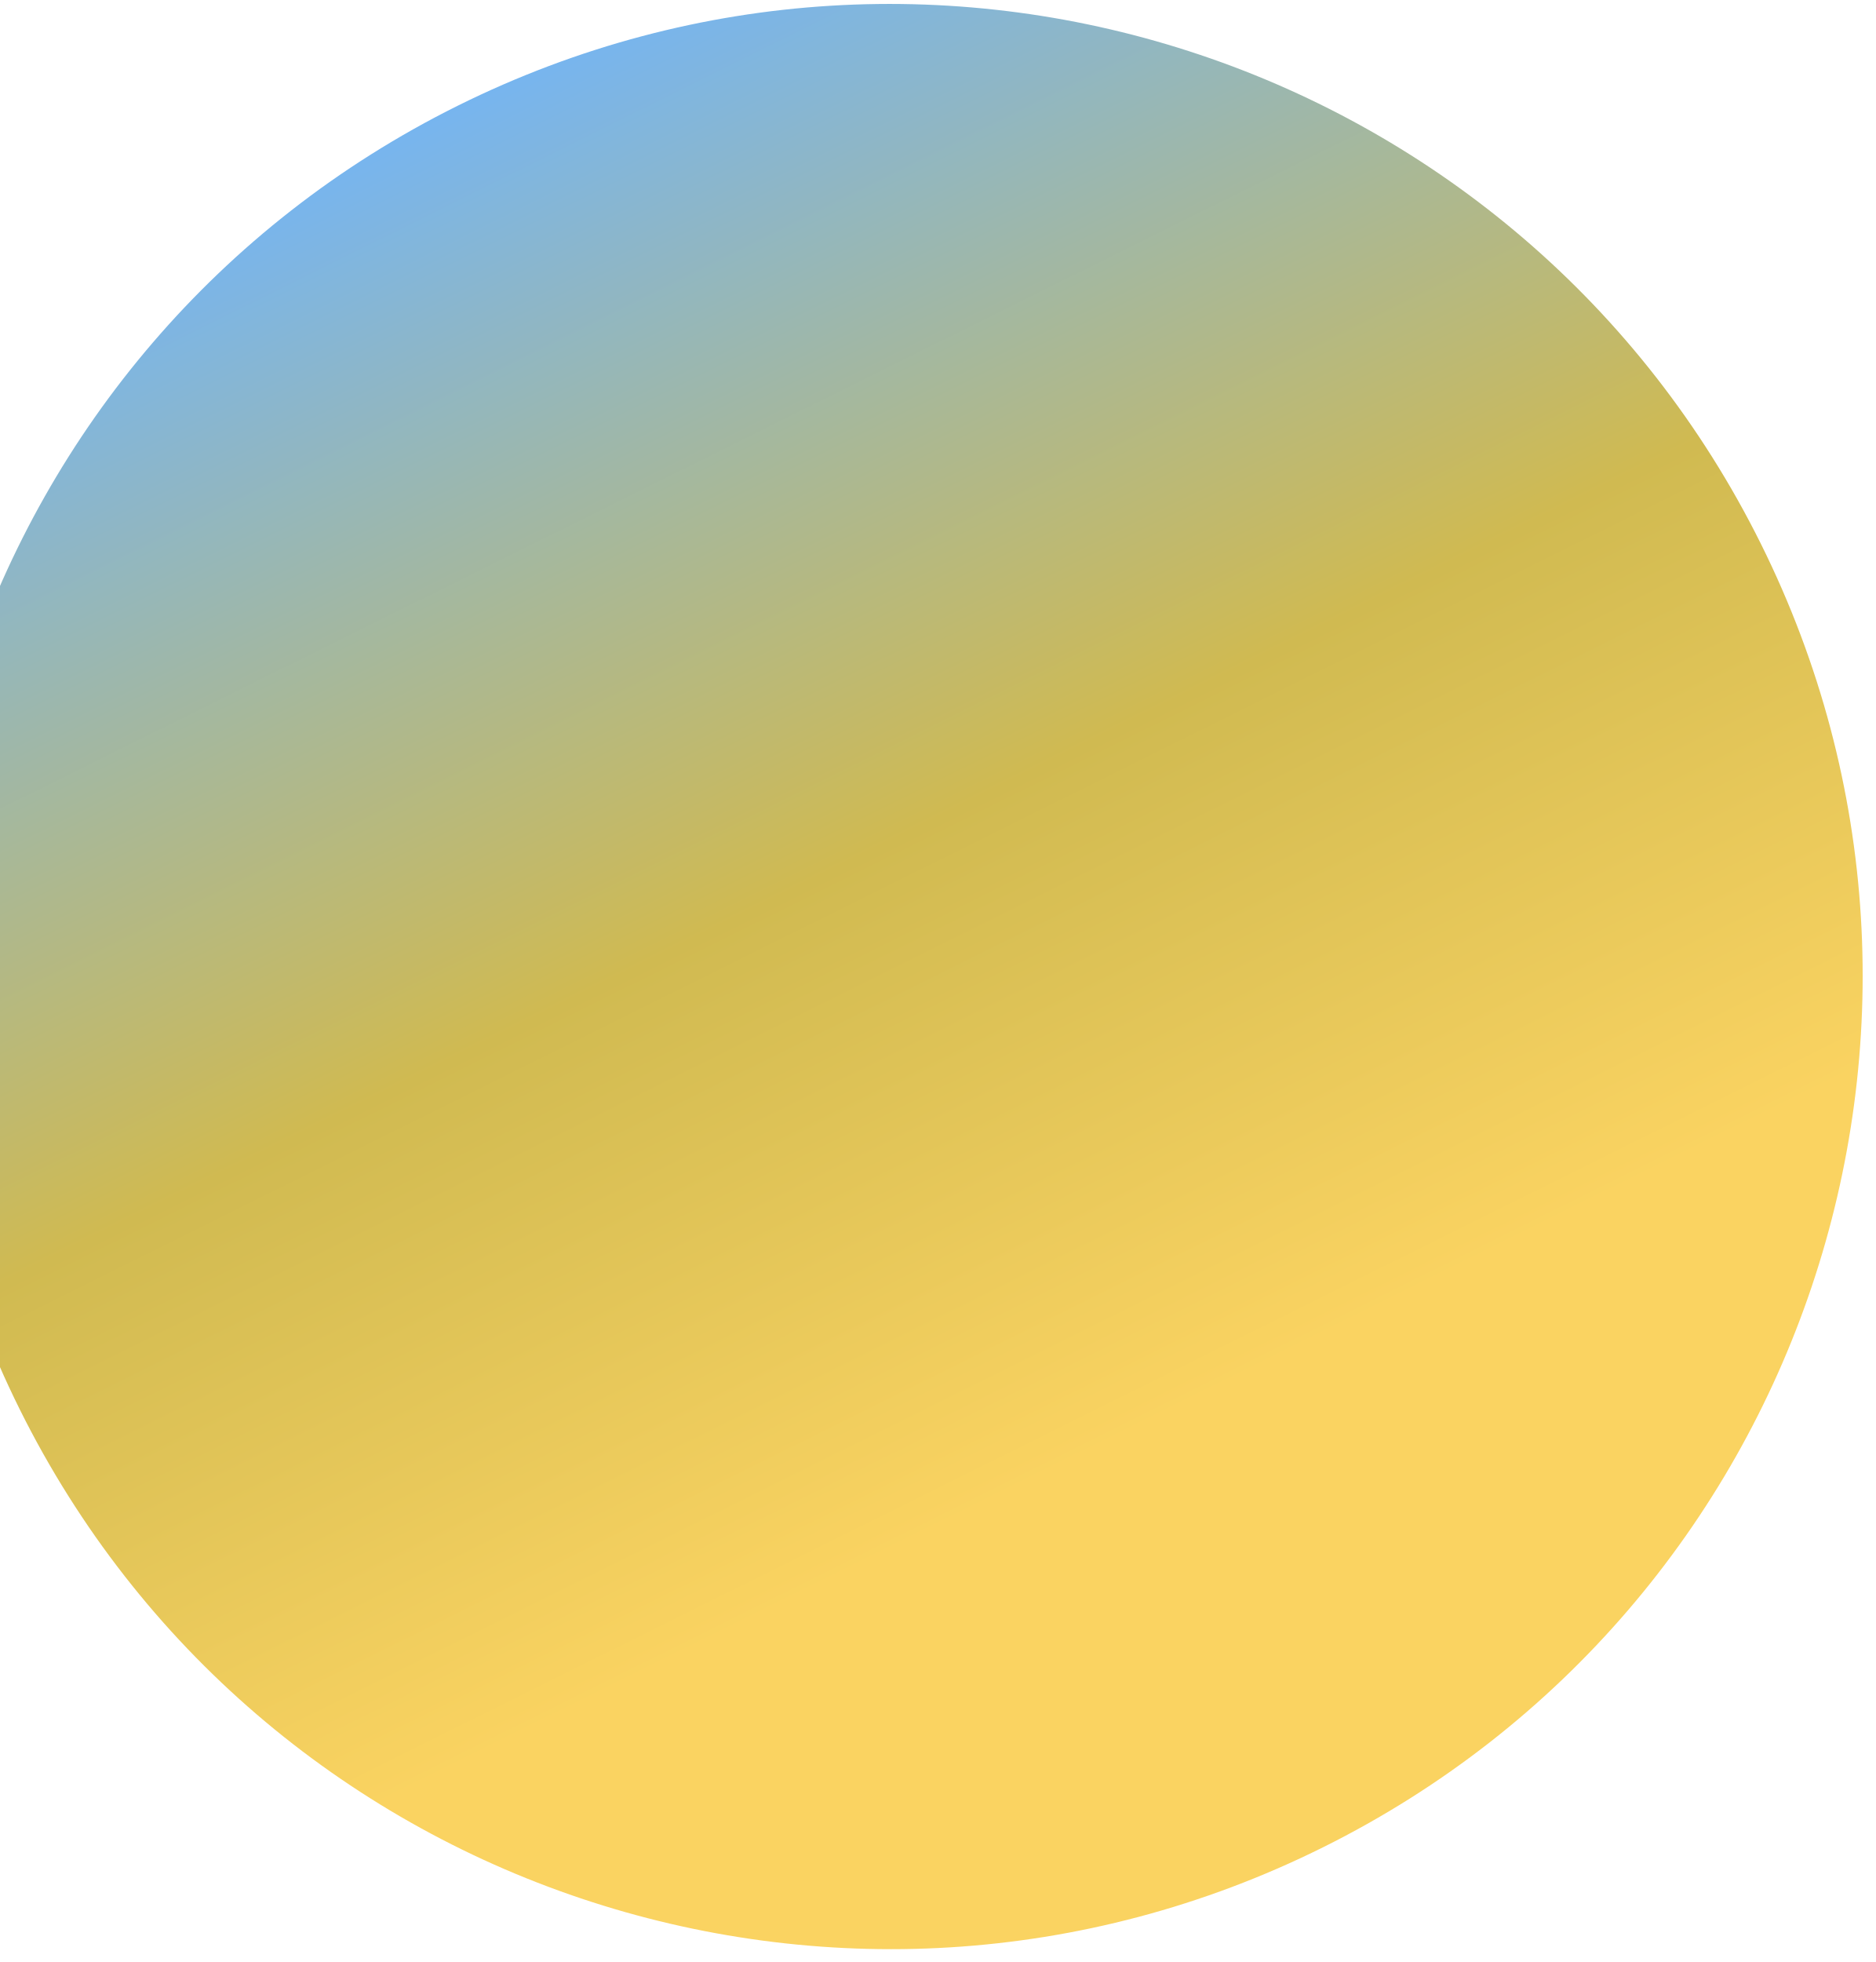
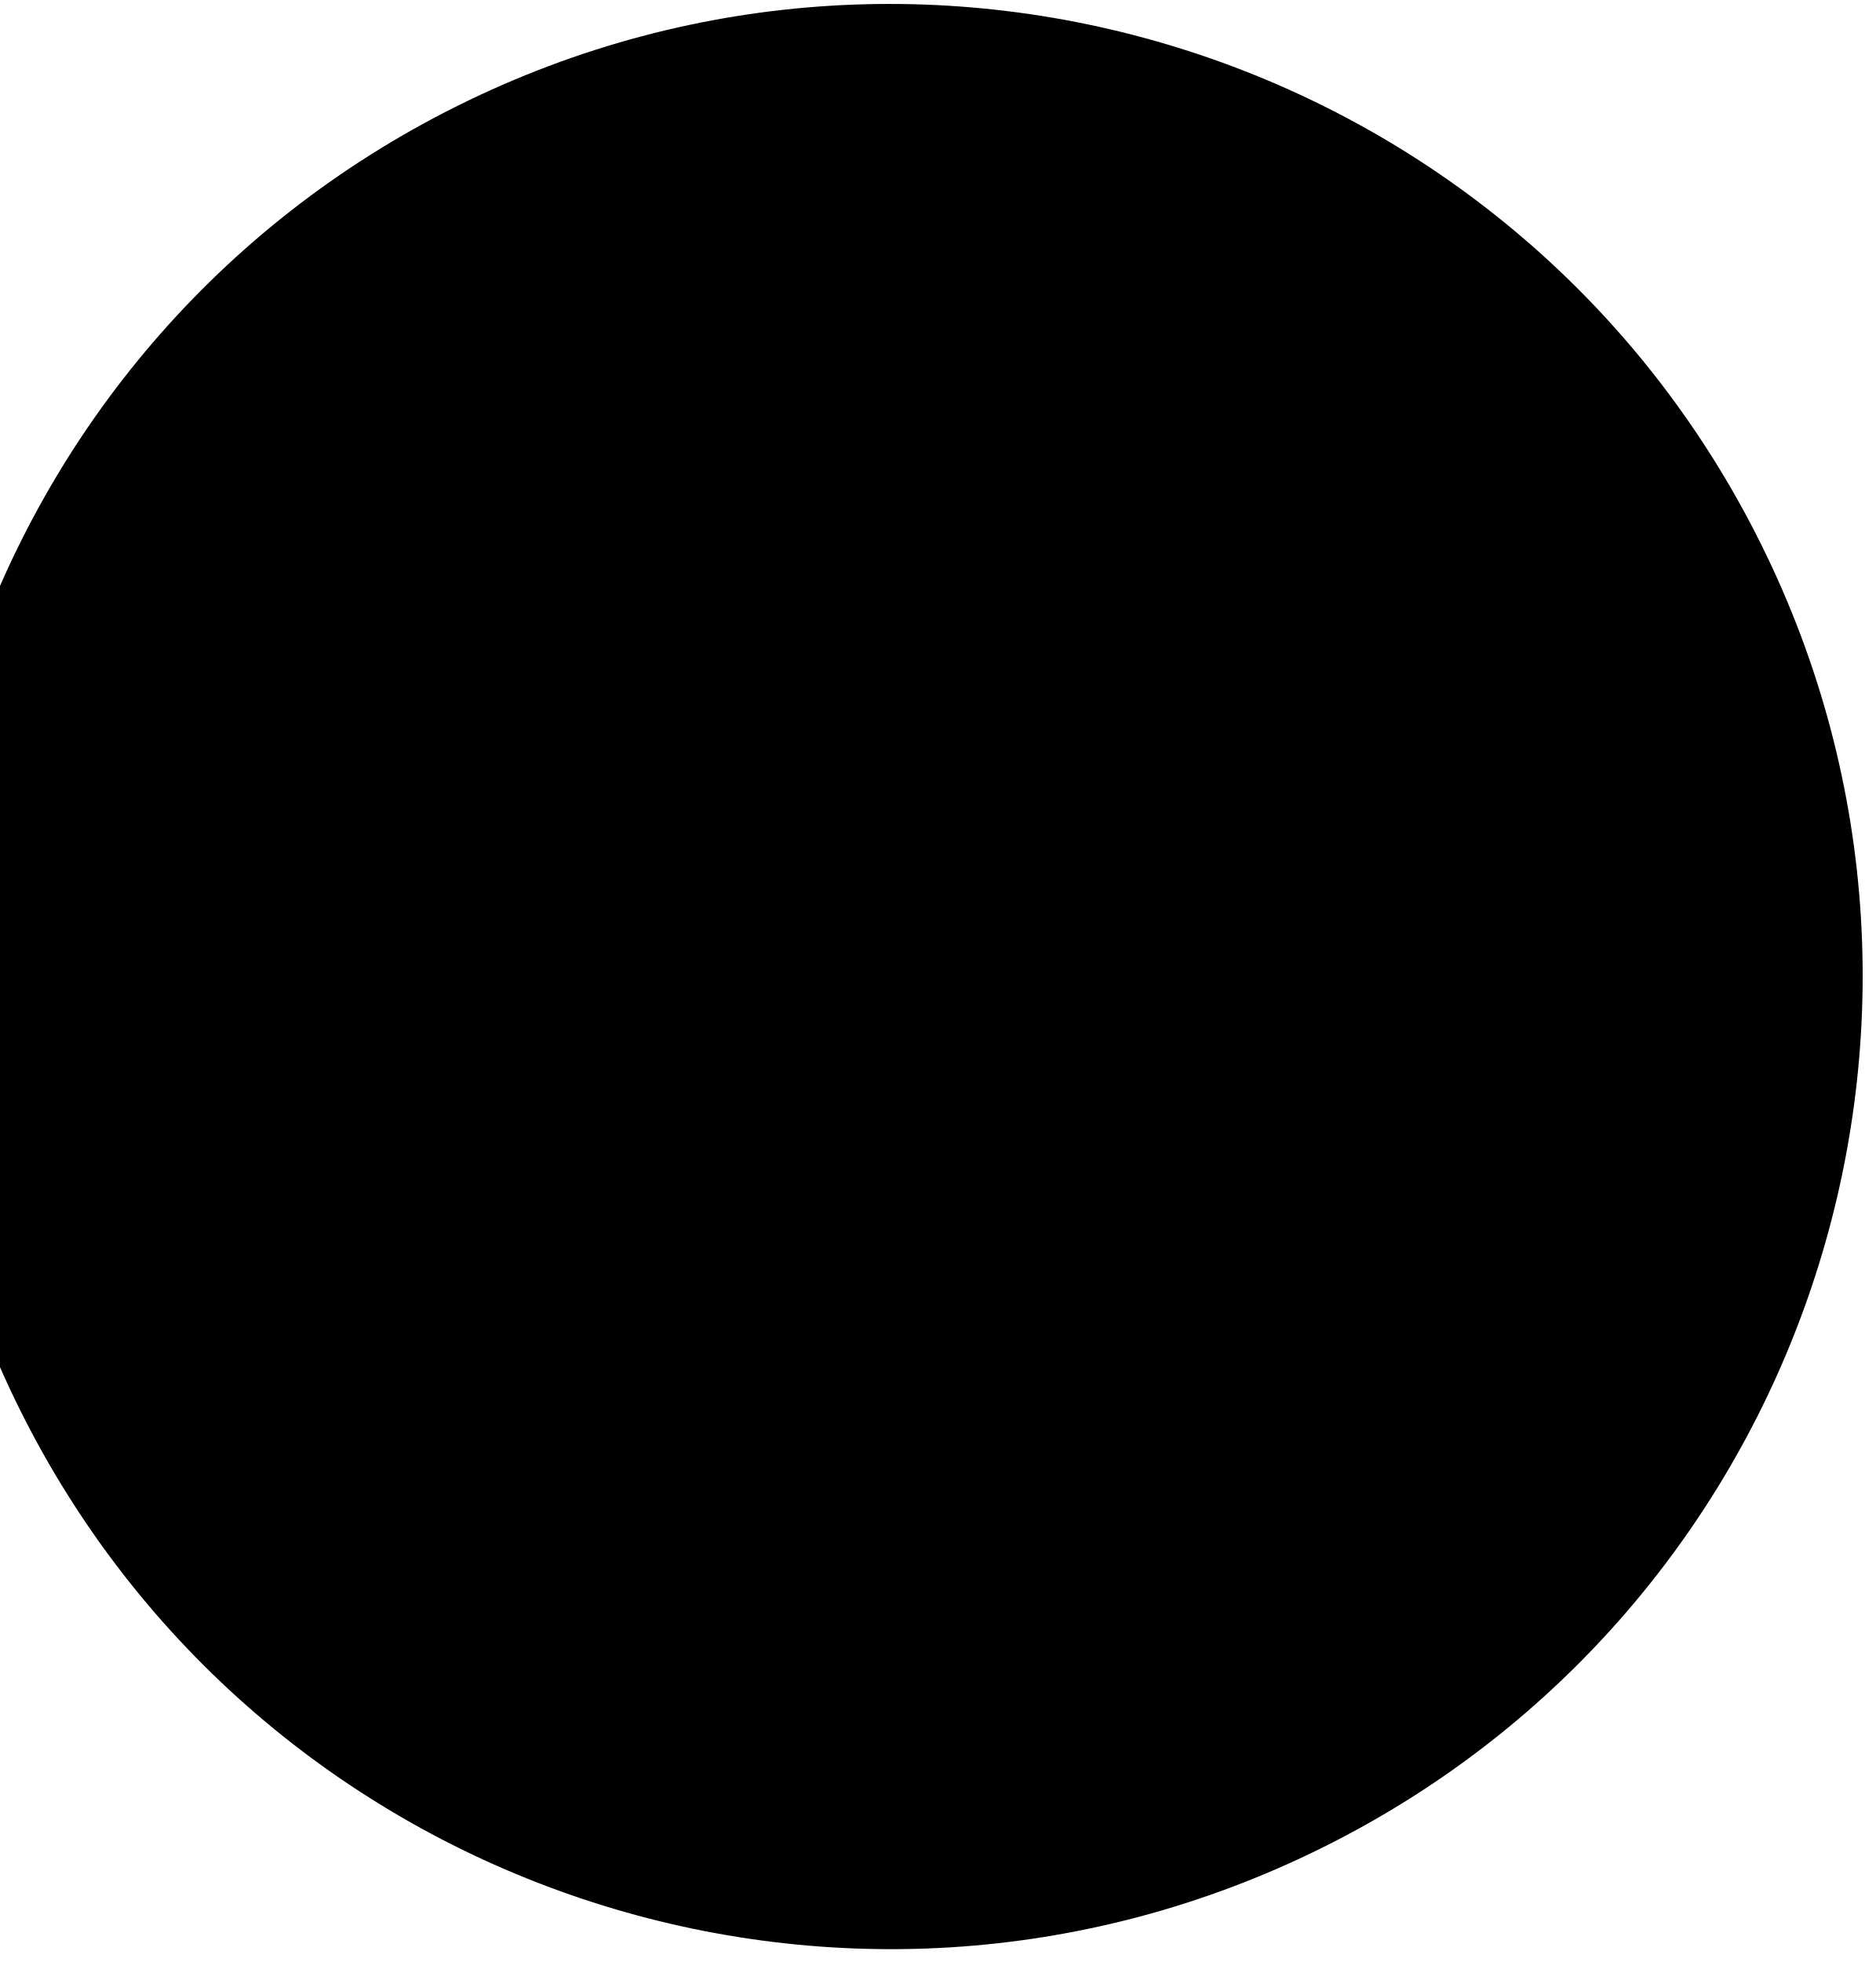
<svg xmlns="http://www.w3.org/2000/svg" width="109" height="114" viewBox="0 0 109 114" fill="none">
  <circle cx="51.742" cy="56.742" r="56.5" transform="rotate(153.572 51.7422 56.7419)" fill="url(#paint0_linear_217_2393)" />
  <defs>
    <linearGradient id="paint0_linear_217_2393" x1="51.742" y1="0.242" x2="51.742" y2="113.242" gradientUnits="userSpaceOnUse">
-       <stop offset="0.234" stop-color="#FAD361" />
-       <stop offset="0.562" stop-color="#D0BA51" />
-       <stop offset="1" stop-color="#77B5EF" />
-       <stop offset="1" stop-color="#77B5EF" />
+       <stop offset="0.234" stopColor="#FAD361" />
+       <stop offset="0.562" stopColor="#D0BA51" />
+       <stop offset="1" stopColor="#77B5EF" />
+       <stop offset="1" stopColor="#77B5EF" />
    </linearGradient>
  </defs>
</svg>
